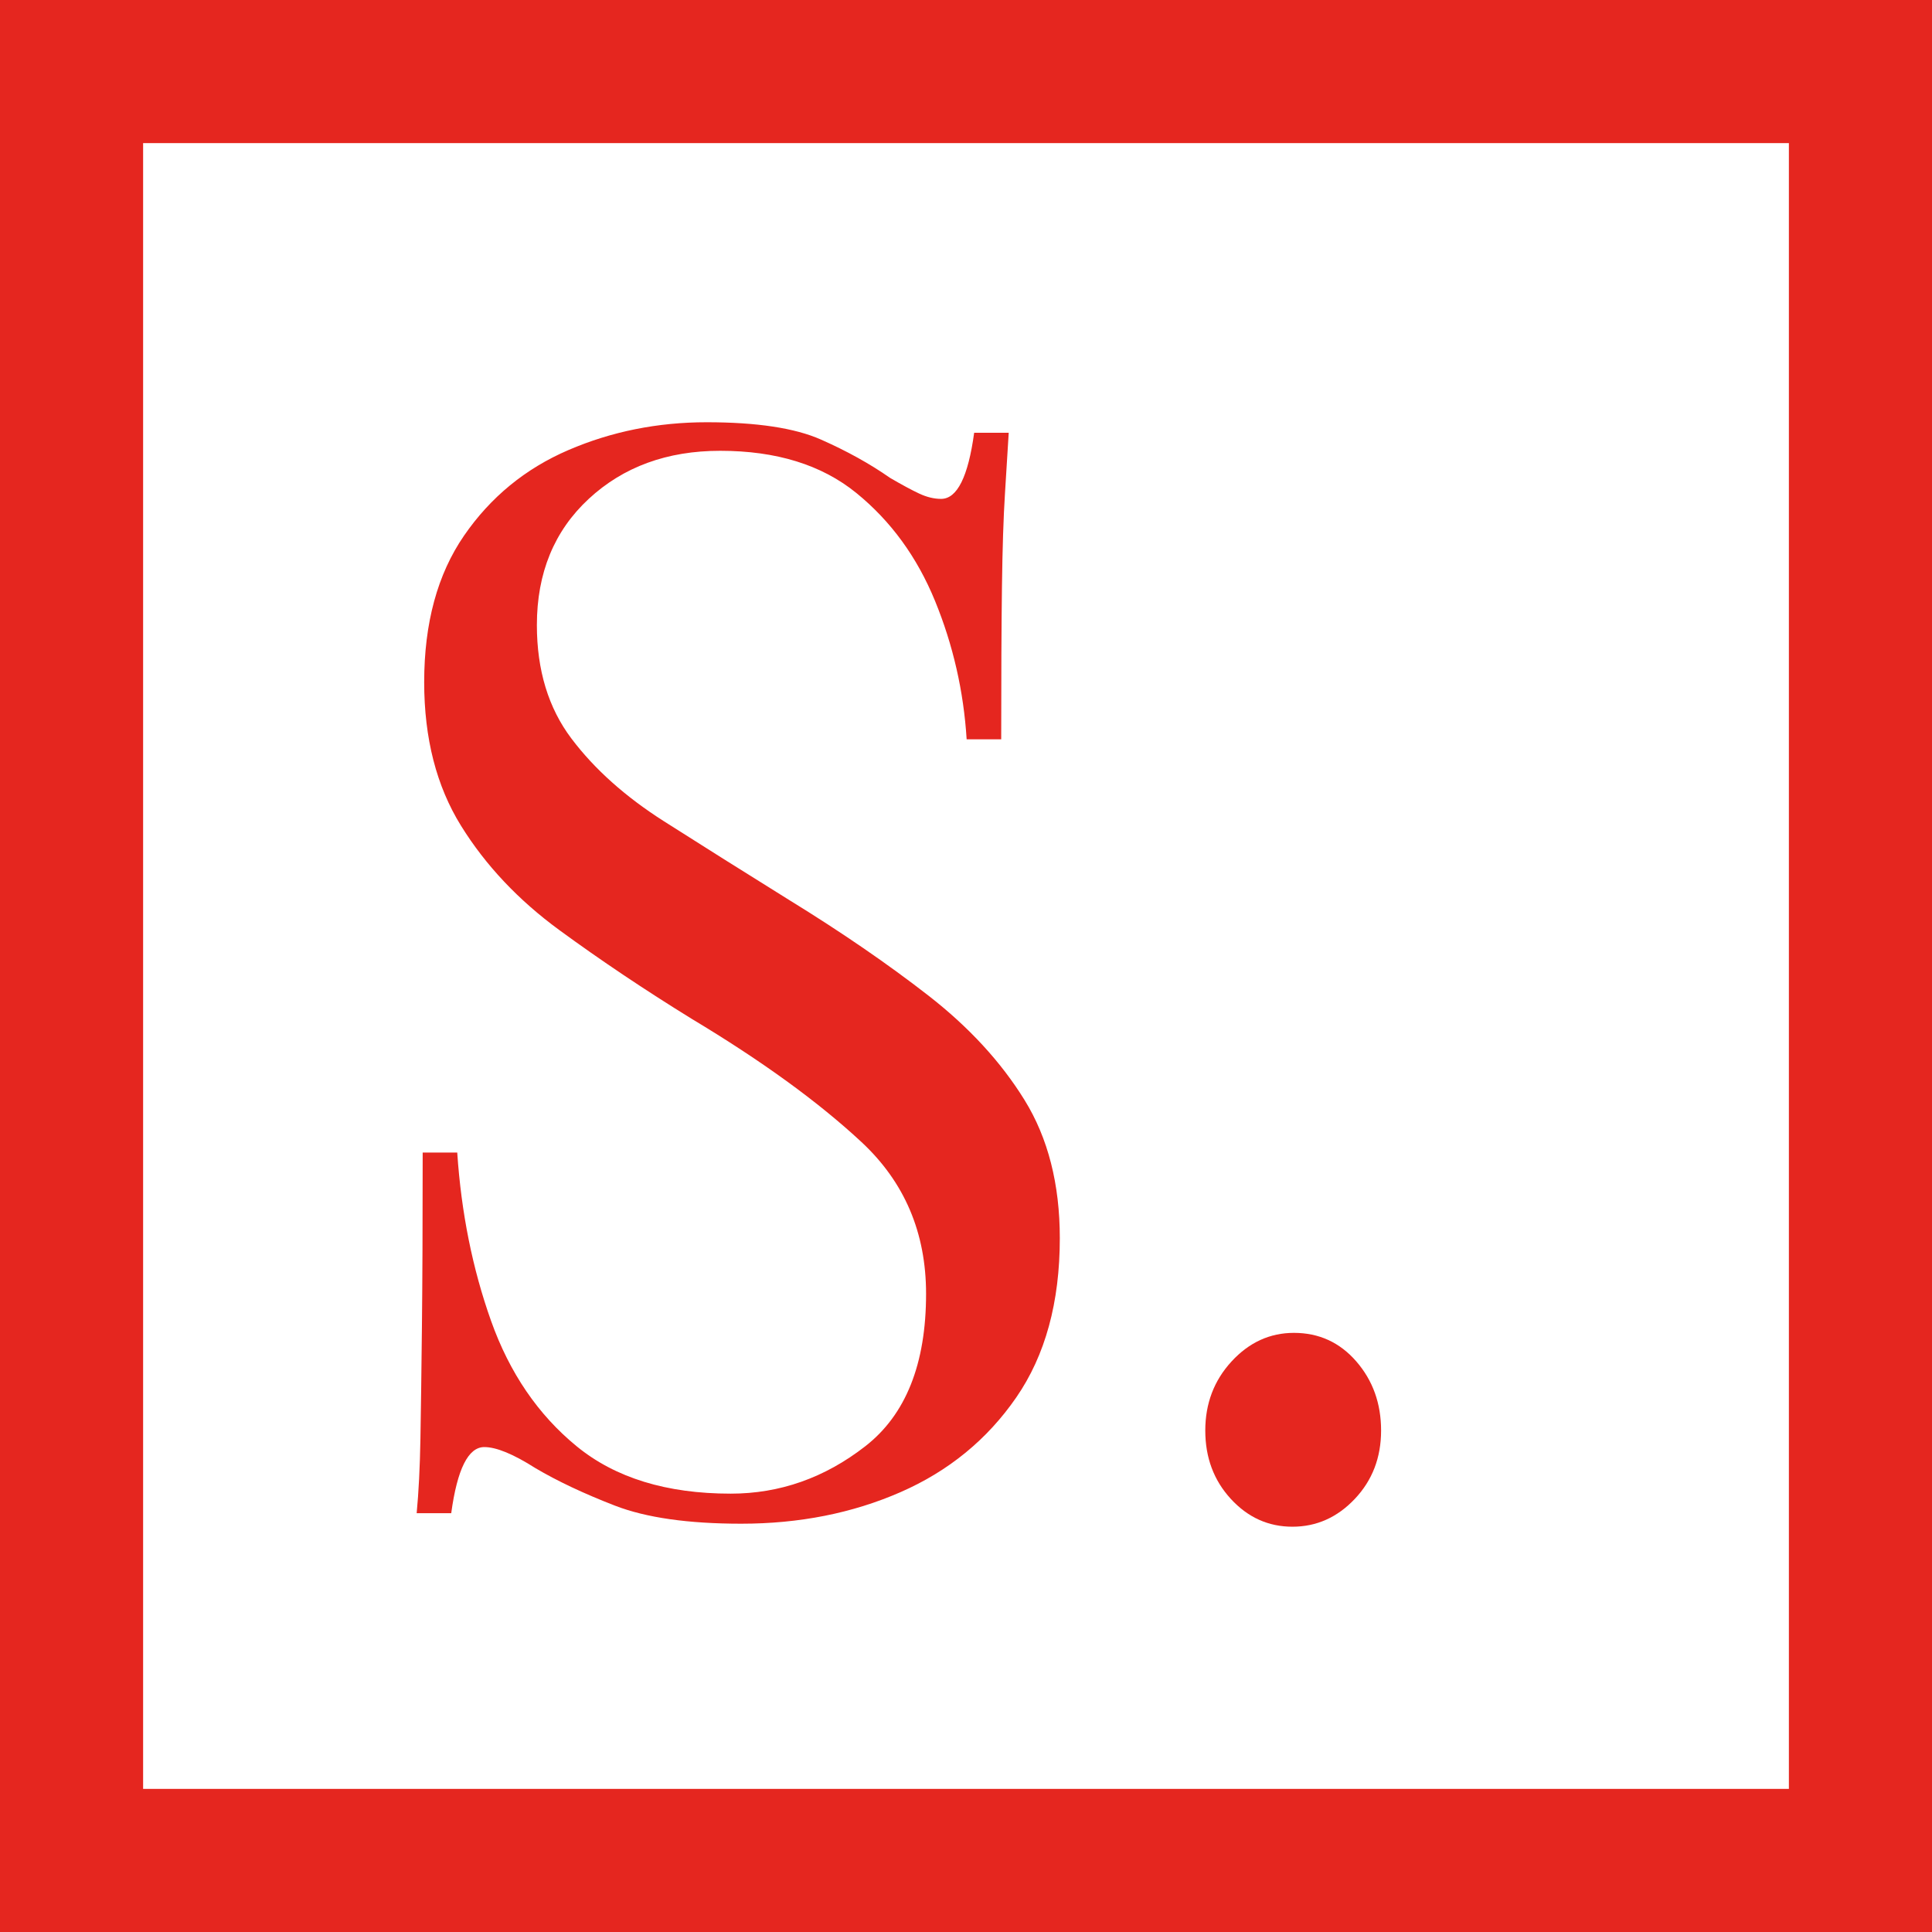
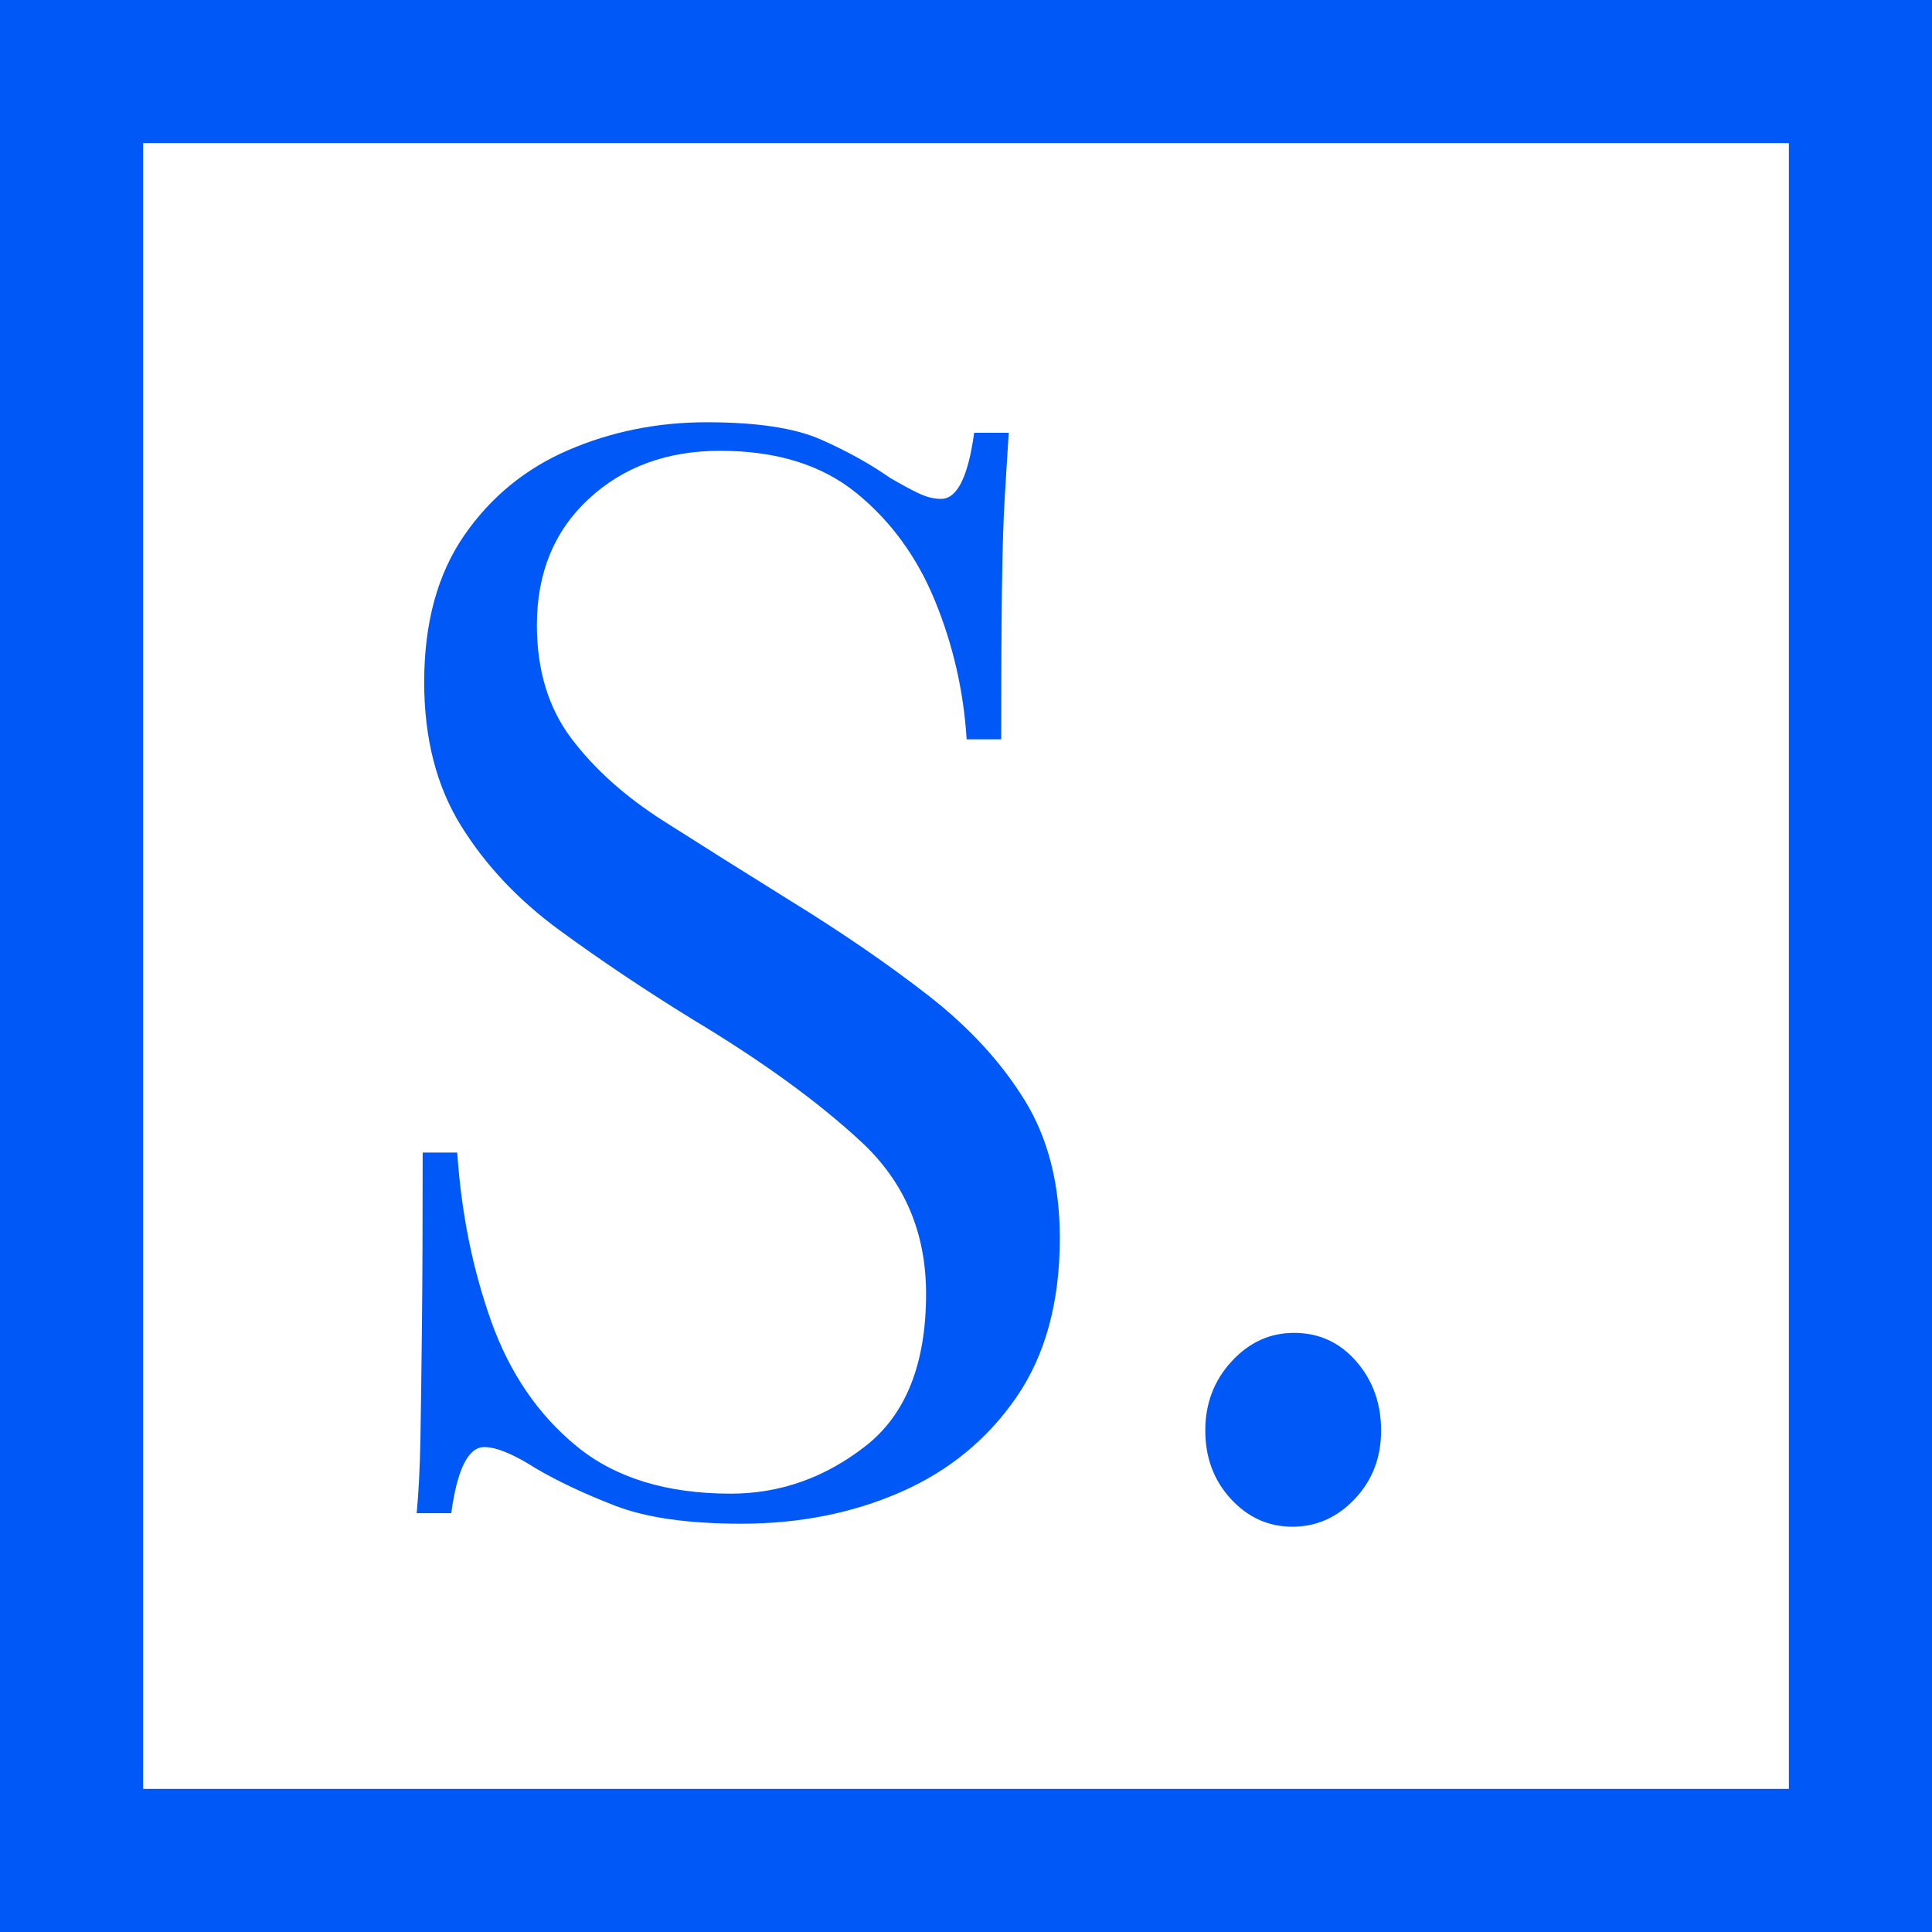
<svg xmlns="http://www.w3.org/2000/svg" width="54px" height="54px" viewBox="0 0 54 54" version="1.1">
  <g id="Page-1" stroke="none" stroke-width="1" fill="none" fill-rule="evenodd">
    <g id="logo-mobile">
-       <rect id="Rectangle-6" stroke="#E5261F" stroke-width="4" fill-rule="nonzero" x="2" y="2" width="50" height="50" />
-       <path id="." fill="#E5261F" d="M34.402,41.895 C33.926,41.377 33.688,40.74 33.688,39.984 C33.688,39.228 33.933,38.584 34.423,38.052 C34.913,37.52 35.494,37.254 36.166,37.254 C36.866,37.254 37.447,37.52 37.909,38.052 C38.371,38.584 38.602,39.228 38.602,39.984 C38.602,40.74 38.357,41.377 37.867,41.895 C37.377,42.413 36.796,42.672 36.124,42.672 C35.452,42.672 34.878,42.413 34.402,41.895 Z" />
-       <path id="S" fill="#E5261F" fill-rule="nonzero" d="M20.718,42.588 C22.342,42.588 23.826,42.294 25.17,41.706 C26.514,41.118 27.592,40.236 28.404,39.06 C29.216,37.884 29.622,36.4 29.622,34.608 C29.622,33.096 29.293,31.808 28.635,30.744 C27.977,29.68 27.081,28.707 25.947,27.825 C24.813,26.943 23.518,26.054 22.062,25.158 C20.802,24.374 19.633,23.639 18.555,22.953 C17.477,22.267 16.616,21.497 15.972,20.643 C15.328,19.789 15.006,18.732 15.006,17.472 C15.006,16.016 15.489,14.84 16.455,13.944 C17.421,13.048 18.646,12.6 20.13,12.6 C21.698,12.6 22.965,12.992 23.931,13.776 C24.897,14.56 25.632,15.568 26.136,16.8 C26.64,18.032 26.934,19.32 27.018,20.664 L27.018,20.664 L27.984,20.664 C27.984,18.9 27.991,17.479 28.005,16.401 C28.019,15.323 28.047,14.455 28.089,13.797 C28.131,13.139 28.166,12.572 28.194,12.096 L28.194,12.096 L27.228,12.096 C27.06,13.328 26.752,13.944 26.304,13.944 C26.108,13.944 25.905,13.895 25.695,13.797 C25.485,13.699 25.212,13.552 24.876,13.356 C24.316,12.964 23.672,12.607 22.944,12.285 C22.216,11.963 21.152,11.802 19.752,11.802 C18.38,11.802 17.092,12.061 15.888,12.579 C14.684,13.097 13.711,13.895 12.969,14.973 C12.227,16.051 11.856,17.416 11.856,19.068 C11.856,20.636 12.199,21.973 12.885,23.079 C13.571,24.185 14.488,25.158 15.636,25.998 C16.784,26.838 18.016,27.664 19.332,28.476 C21.292,29.652 22.874,30.8 24.078,31.92 C25.282,33.04 25.884,34.454 25.884,36.162 C25.884,38.122 25.317,39.543 24.183,40.425 C23.049,41.307 21.796,41.748 20.424,41.748 C18.632,41.748 17.197,41.307 16.119,40.425 C15.041,39.543 14.243,38.374 13.725,36.918 C13.207,35.462 12.892,33.894 12.78,32.214 L12.78,32.214 L11.814,32.214 C11.814,34.174 11.807,35.798 11.793,37.086 C11.779,38.374 11.765,39.417 11.751,40.215 C11.737,41.013 11.702,41.706 11.646,42.294 L11.646,42.294 L12.612,42.294 C12.78,41.062 13.088,40.446 13.536,40.446 C13.872,40.446 14.348,40.642 14.964,41.034 C15.58,41.398 16.322,41.748 17.19,42.084 C18.058,42.42 19.234,42.588 20.718,42.588 Z" />
+       <rect id="Rectangle-6" stroke="#0059f7" stroke-width="4" fill-rule="nonzero" x="2" y="2" width="50" height="50" />
+       <path id="." fill="#0059f7" d="M34.402,41.895 C33.926,41.377 33.688,40.74 33.688,39.984 C33.688,39.228 33.933,38.584 34.423,38.052 C34.913,37.52 35.494,37.254 36.166,37.254 C36.866,37.254 37.447,37.52 37.909,38.052 C38.371,38.584 38.602,39.228 38.602,39.984 C38.602,40.74 38.357,41.377 37.867,41.895 C37.377,42.413 36.796,42.672 36.124,42.672 C35.452,42.672 34.878,42.413 34.402,41.895 Z" />
+       <path id="S" fill="#0059f7" fill-rule="nonzero" d="M20.718,42.588 C22.342,42.588 23.826,42.294 25.17,41.706 C26.514,41.118 27.592,40.236 28.404,39.06 C29.216,37.884 29.622,36.4 29.622,34.608 C29.622,33.096 29.293,31.808 28.635,30.744 C27.977,29.68 27.081,28.707 25.947,27.825 C24.813,26.943 23.518,26.054 22.062,25.158 C20.802,24.374 19.633,23.639 18.555,22.953 C17.477,22.267 16.616,21.497 15.972,20.643 C15.328,19.789 15.006,18.732 15.006,17.472 C15.006,16.016 15.489,14.84 16.455,13.944 C17.421,13.048 18.646,12.6 20.13,12.6 C21.698,12.6 22.965,12.992 23.931,13.776 C24.897,14.56 25.632,15.568 26.136,16.8 C26.64,18.032 26.934,19.32 27.018,20.664 L27.018,20.664 L27.984,20.664 C27.984,18.9 27.991,17.479 28.005,16.401 C28.019,15.323 28.047,14.455 28.089,13.797 C28.131,13.139 28.166,12.572 28.194,12.096 L28.194,12.096 L27.228,12.096 C27.06,13.328 26.752,13.944 26.304,13.944 C26.108,13.944 25.905,13.895 25.695,13.797 C25.485,13.699 25.212,13.552 24.876,13.356 C24.316,12.964 23.672,12.607 22.944,12.285 C22.216,11.963 21.152,11.802 19.752,11.802 C18.38,11.802 17.092,12.061 15.888,12.579 C14.684,13.097 13.711,13.895 12.969,14.973 C12.227,16.051 11.856,17.416 11.856,19.068 C11.856,20.636 12.199,21.973 12.885,23.079 C13.571,24.185 14.488,25.158 15.636,25.998 C16.784,26.838 18.016,27.664 19.332,28.476 C21.292,29.652 22.874,30.8 24.078,31.92 C25.282,33.04 25.884,34.454 25.884,36.162 C25.884,38.122 25.317,39.543 24.183,40.425 C23.049,41.307 21.796,41.748 20.424,41.748 C18.632,41.748 17.197,41.307 16.119,40.425 C15.041,39.543 14.243,38.374 13.725,36.918 C13.207,35.462 12.892,33.894 12.78,32.214 L12.78,32.214 L11.814,32.214 C11.814,34.174 11.807,35.798 11.793,37.086 C11.779,38.374 11.765,39.417 11.751,40.215 C11.737,41.013 11.702,41.706 11.646,42.294 L11.646,42.294 L12.612,42.294 C12.78,41.062 13.088,40.446 13.536,40.446 C13.872,40.446 14.348,40.642 14.964,41.034 C15.58,41.398 16.322,41.748 17.19,42.084 C18.058,42.42 19.234,42.588 20.718,42.588 Z" />
    </g>
  </g>
</svg>
